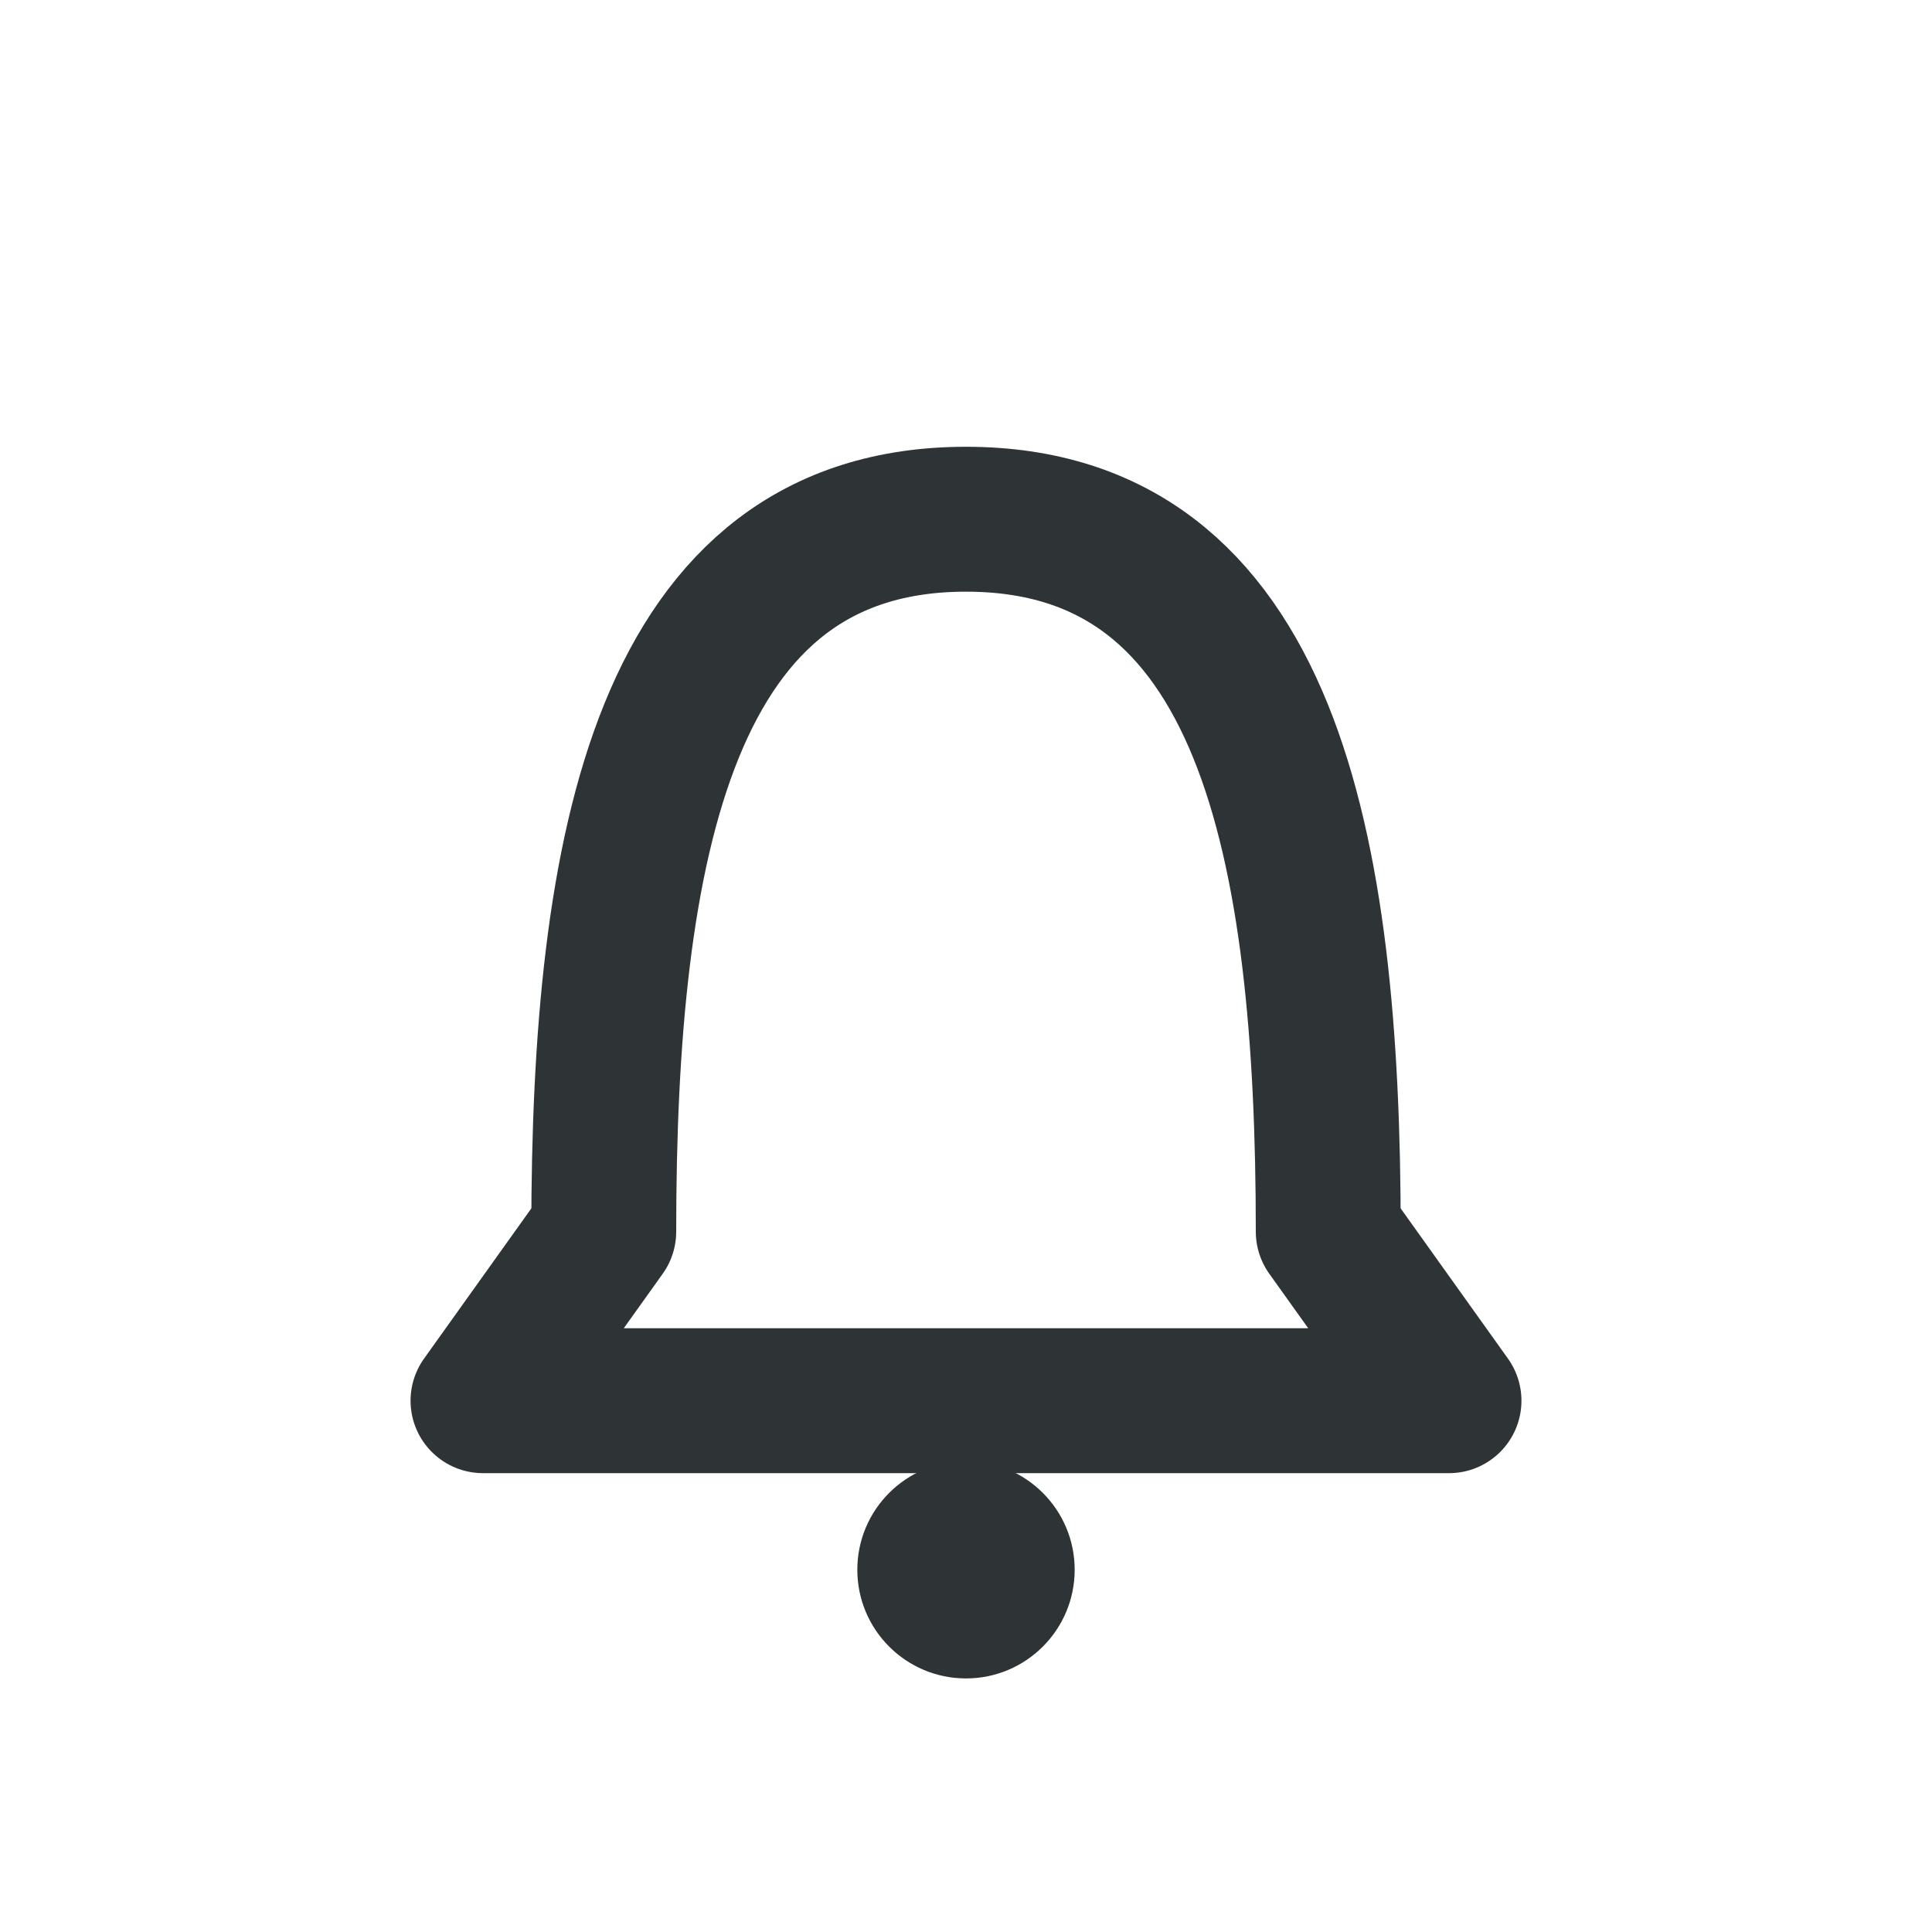
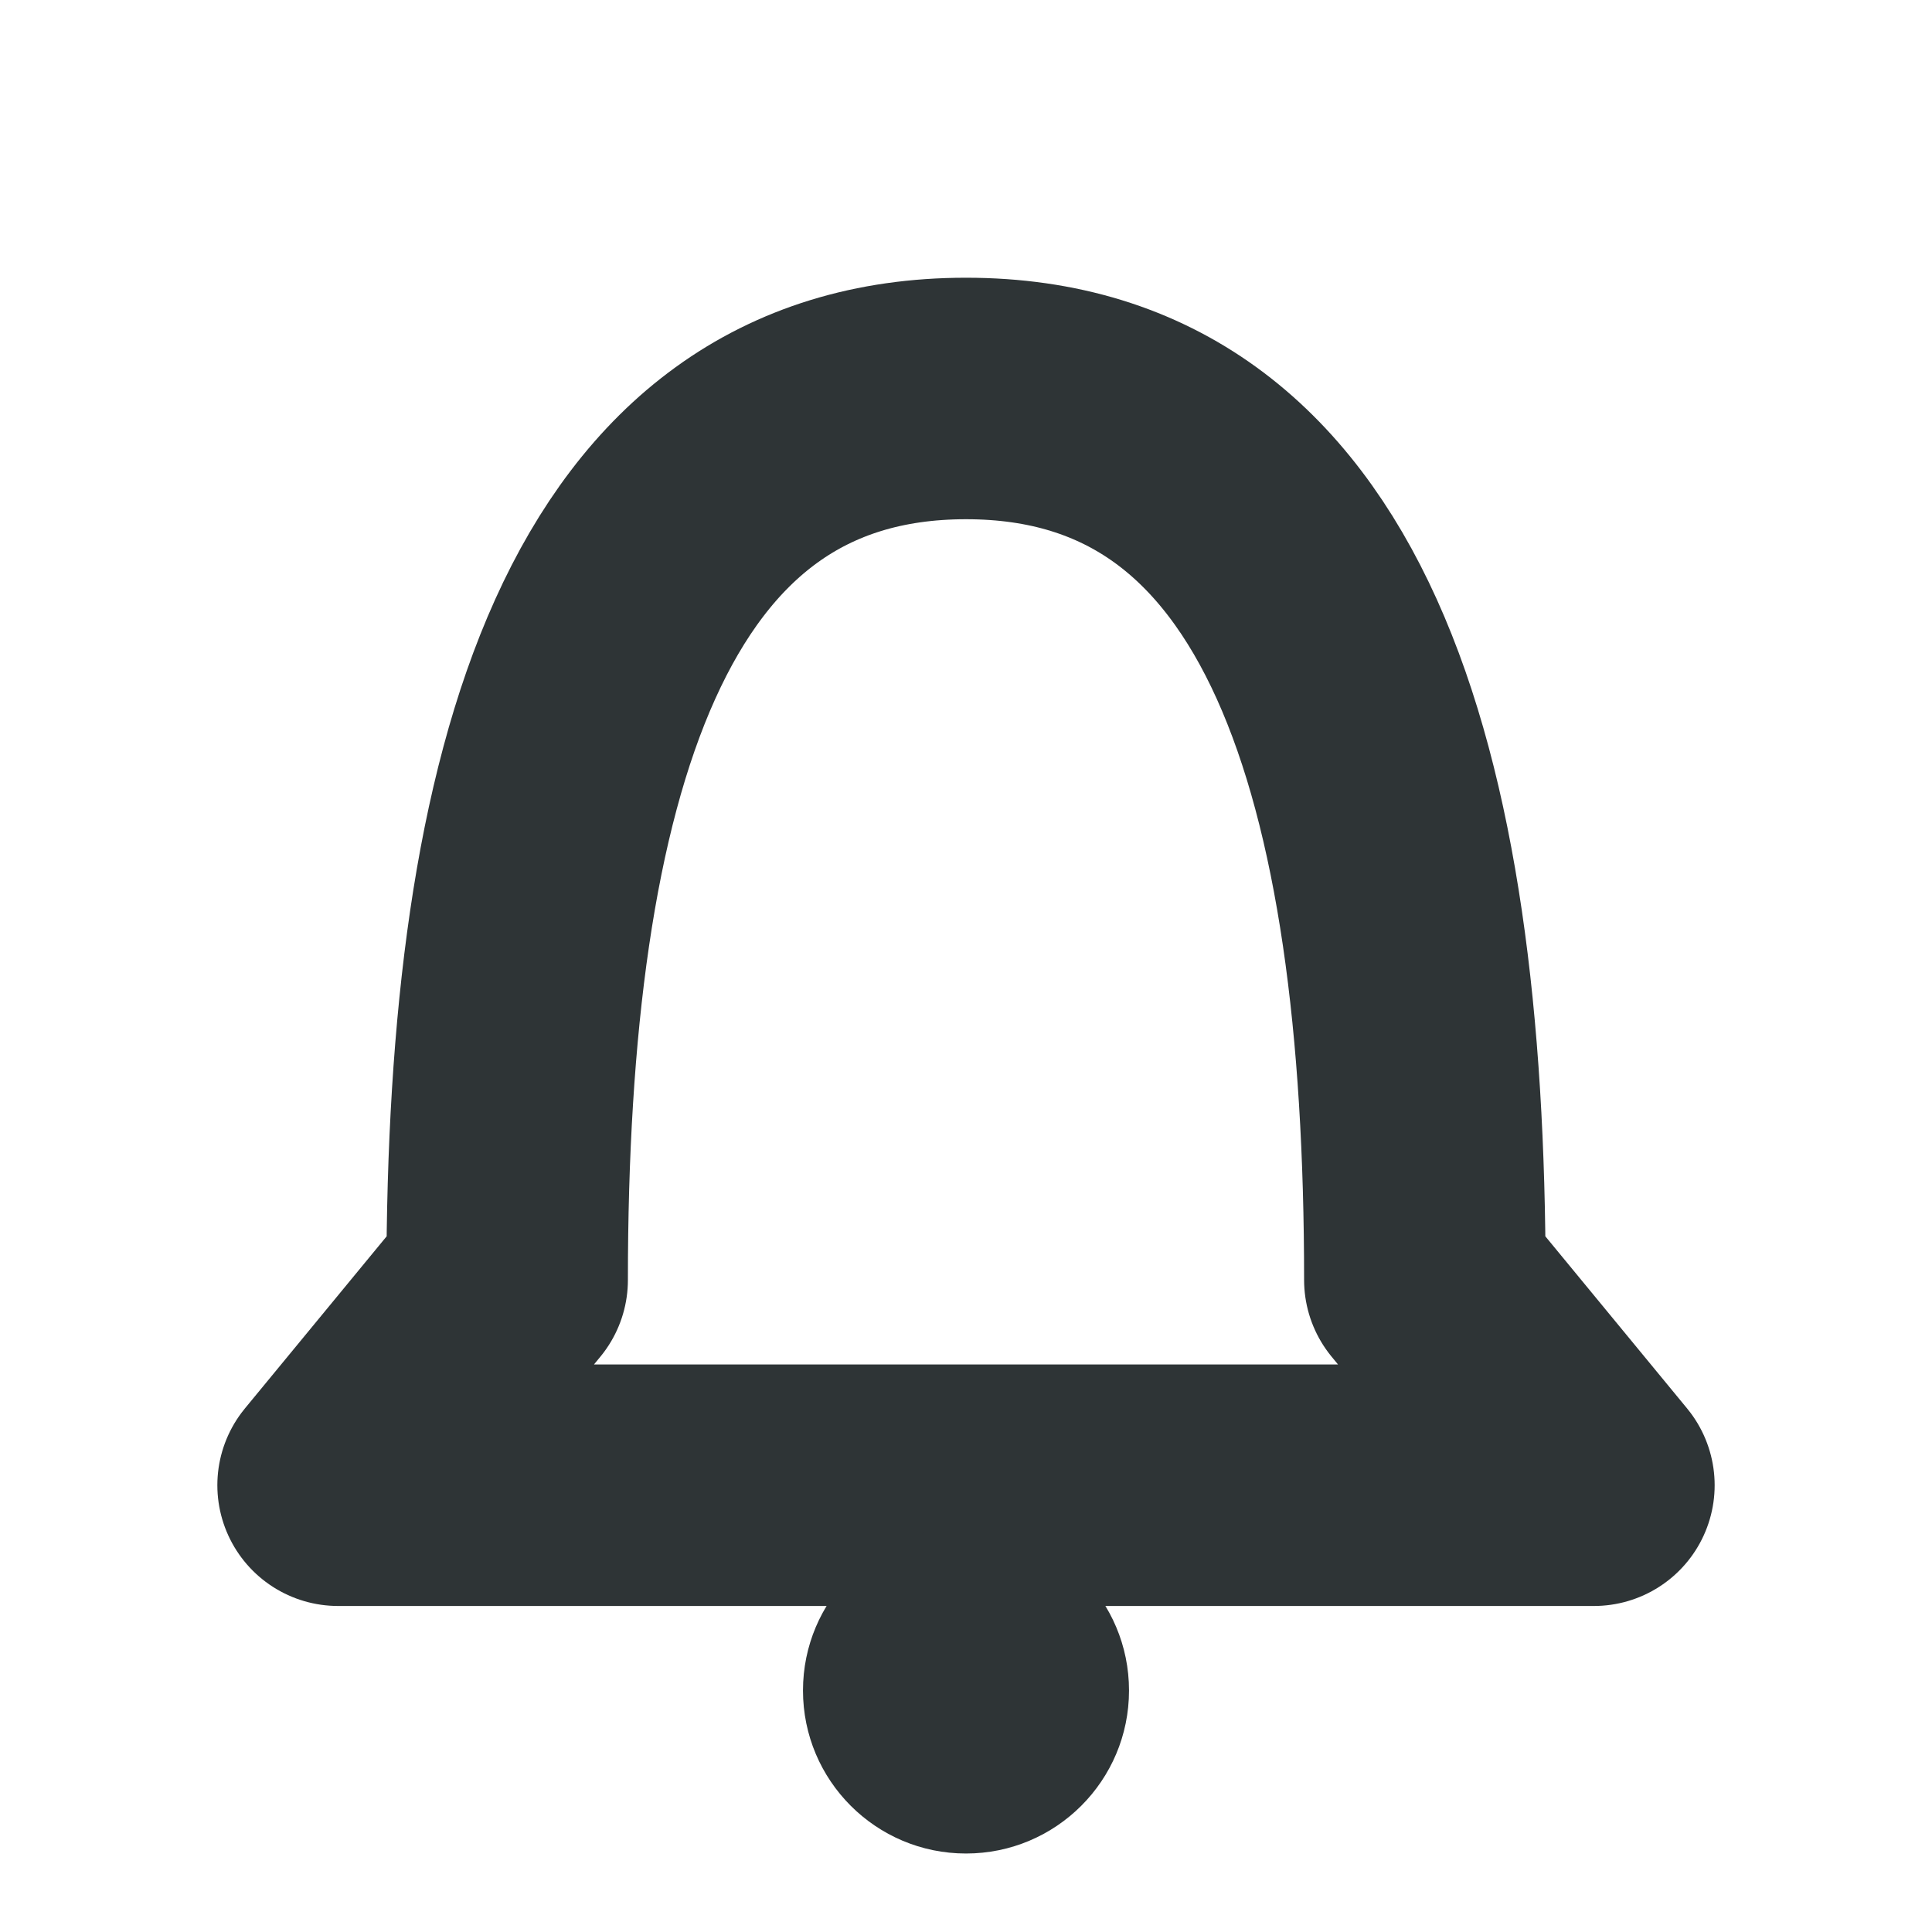
<svg xmlns="http://www.w3.org/2000/svg" width="16" height="16" viewBox="0 0 16 16">
-   <path d="M5 10.2 C5 7 5.5 4.3 8 4.3 C10.5 4.3 11 7 11 10.2 L12 11.6 L4 11.6 Z" fill="none" stroke="#2e3436" stroke-width="1.2" stroke-linejoin="round" stroke-linecap="round" />
-   <circle cx="8" cy="13" r="0.9" fill="#2e3436" />
+   <path d="M 4.2 10.6 C 4.2 6.4 5.1 3.3 8 3.3 C 10.9 3.3 11.8 6.4 11.8 10.6 L 13.2 12.3 L 2.8 12.3 Z" fill="none" stroke="#2e3436" stroke-width="2" stroke-linecap="round" stroke-linejoin="round" />
+   <circle cx="8" cy="14" r="1.35" fill="#2e3436" />
</svg>
